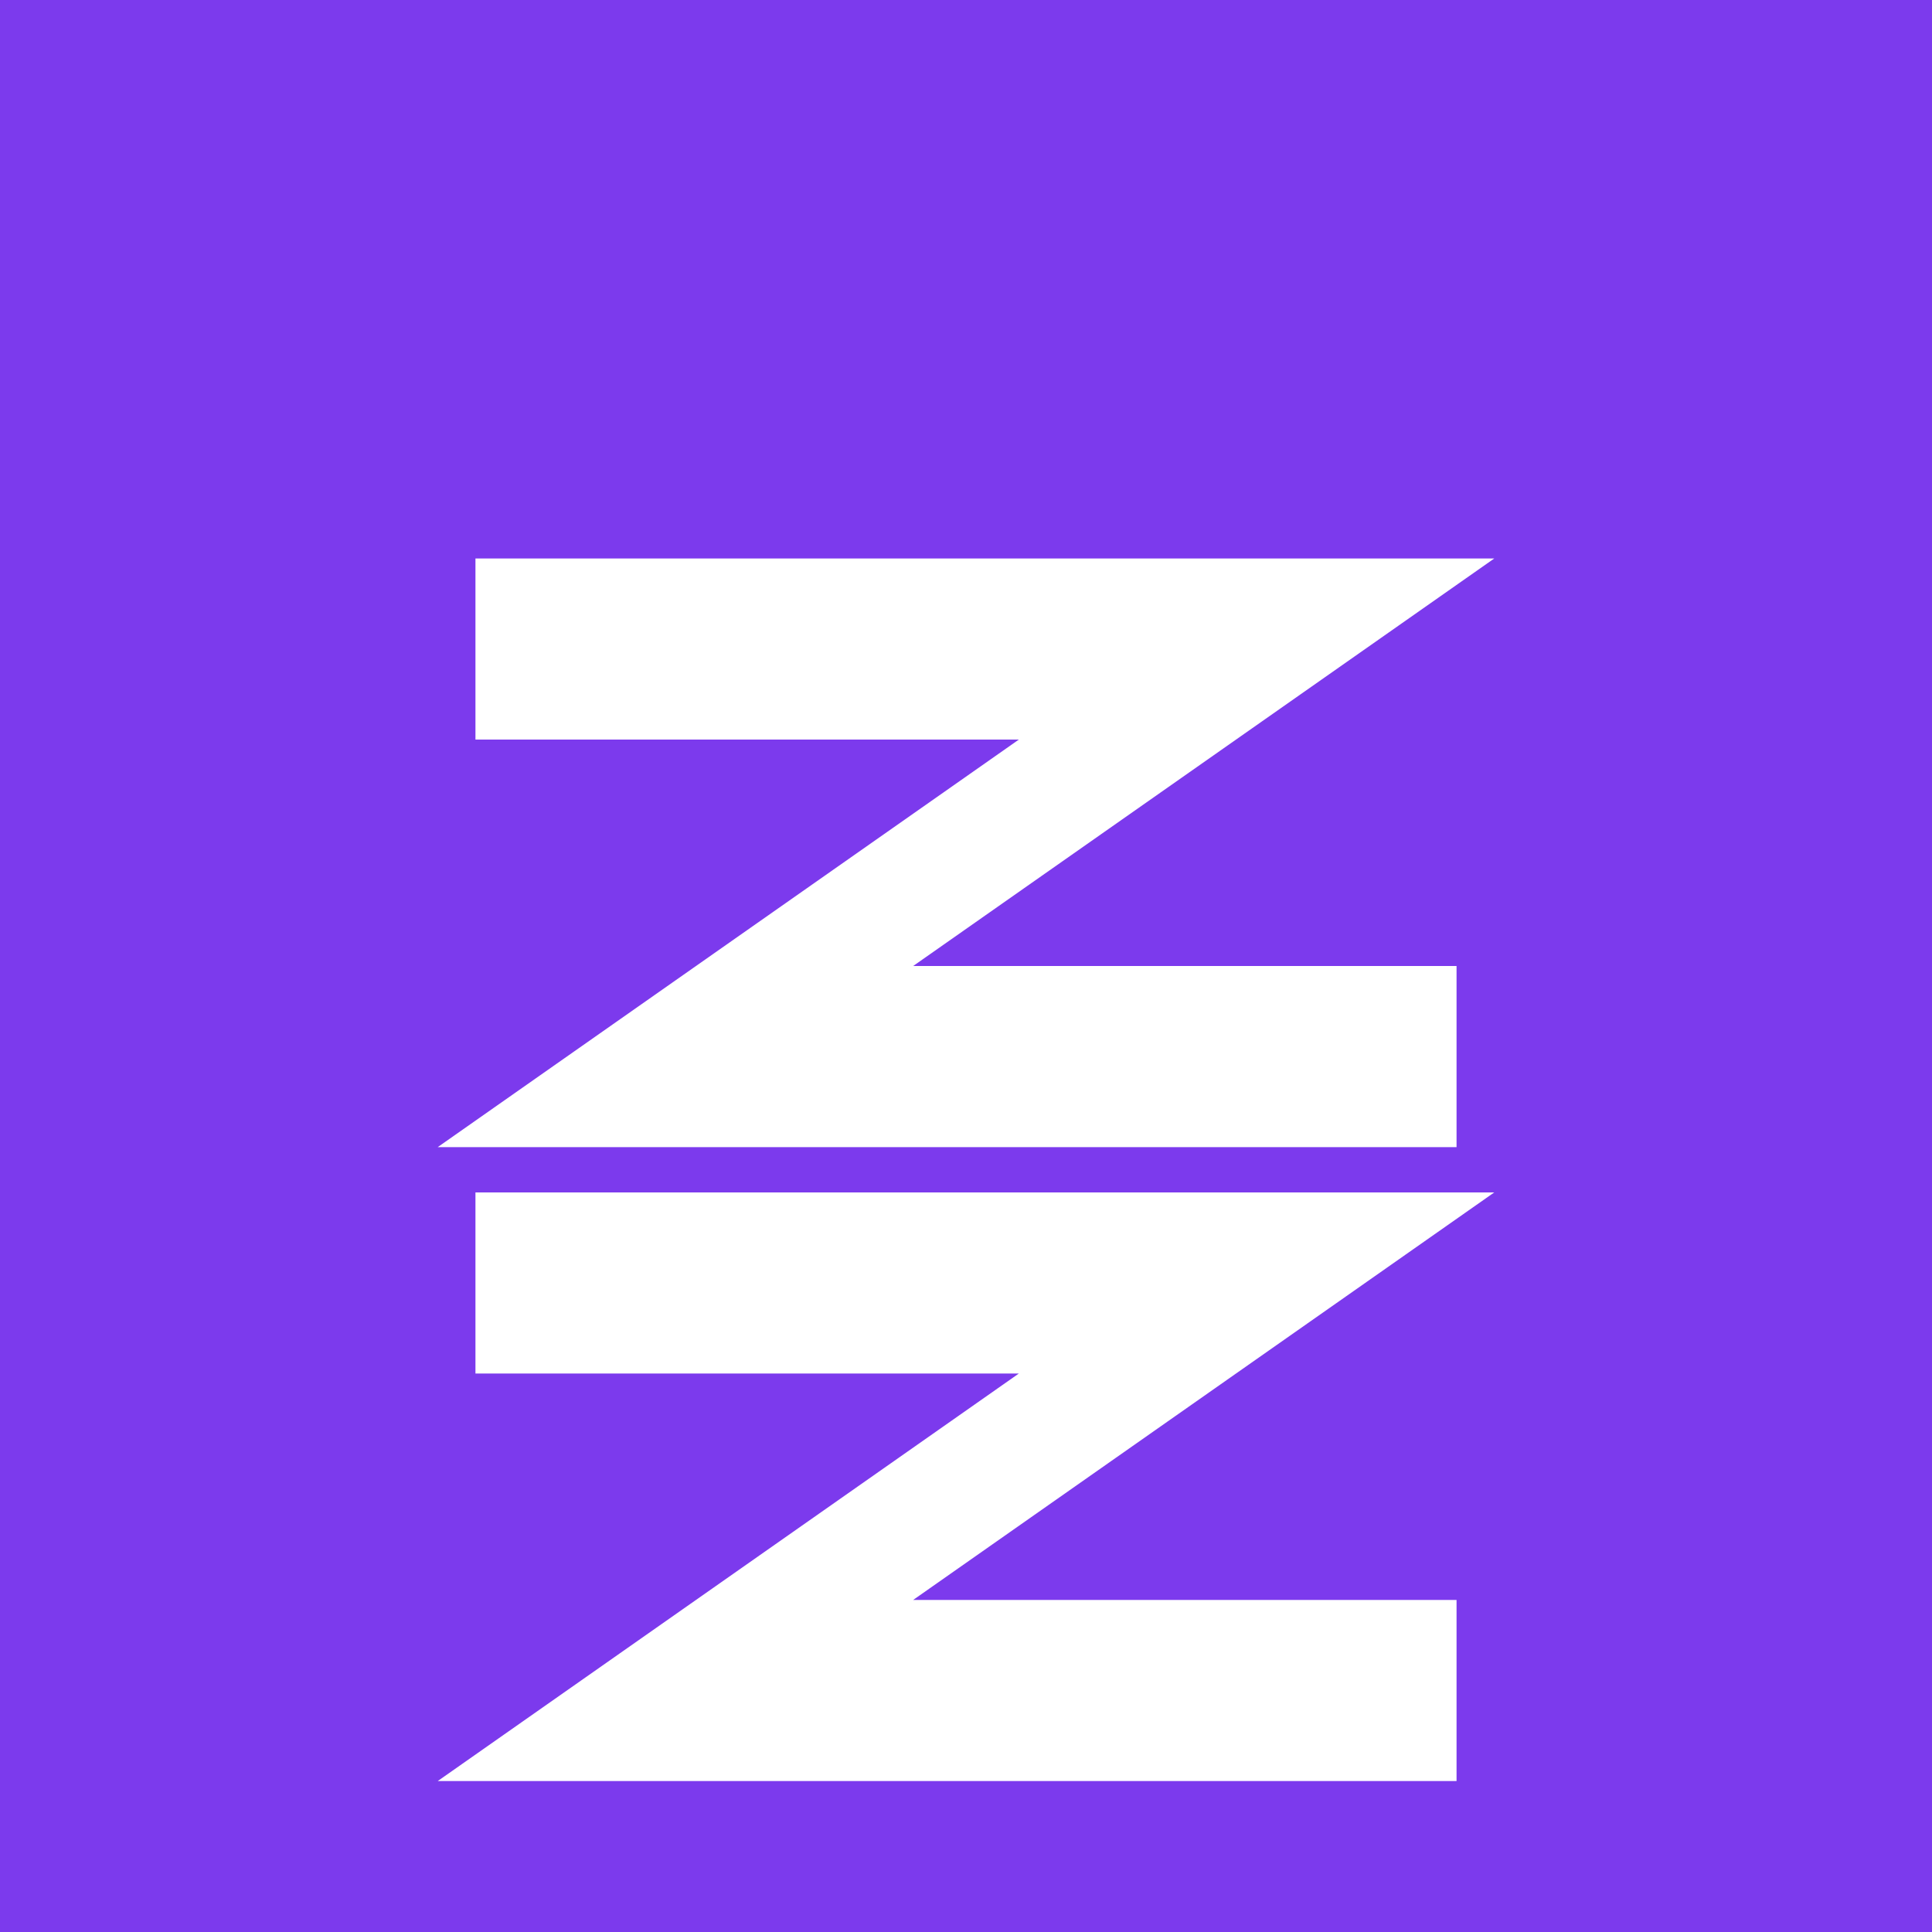
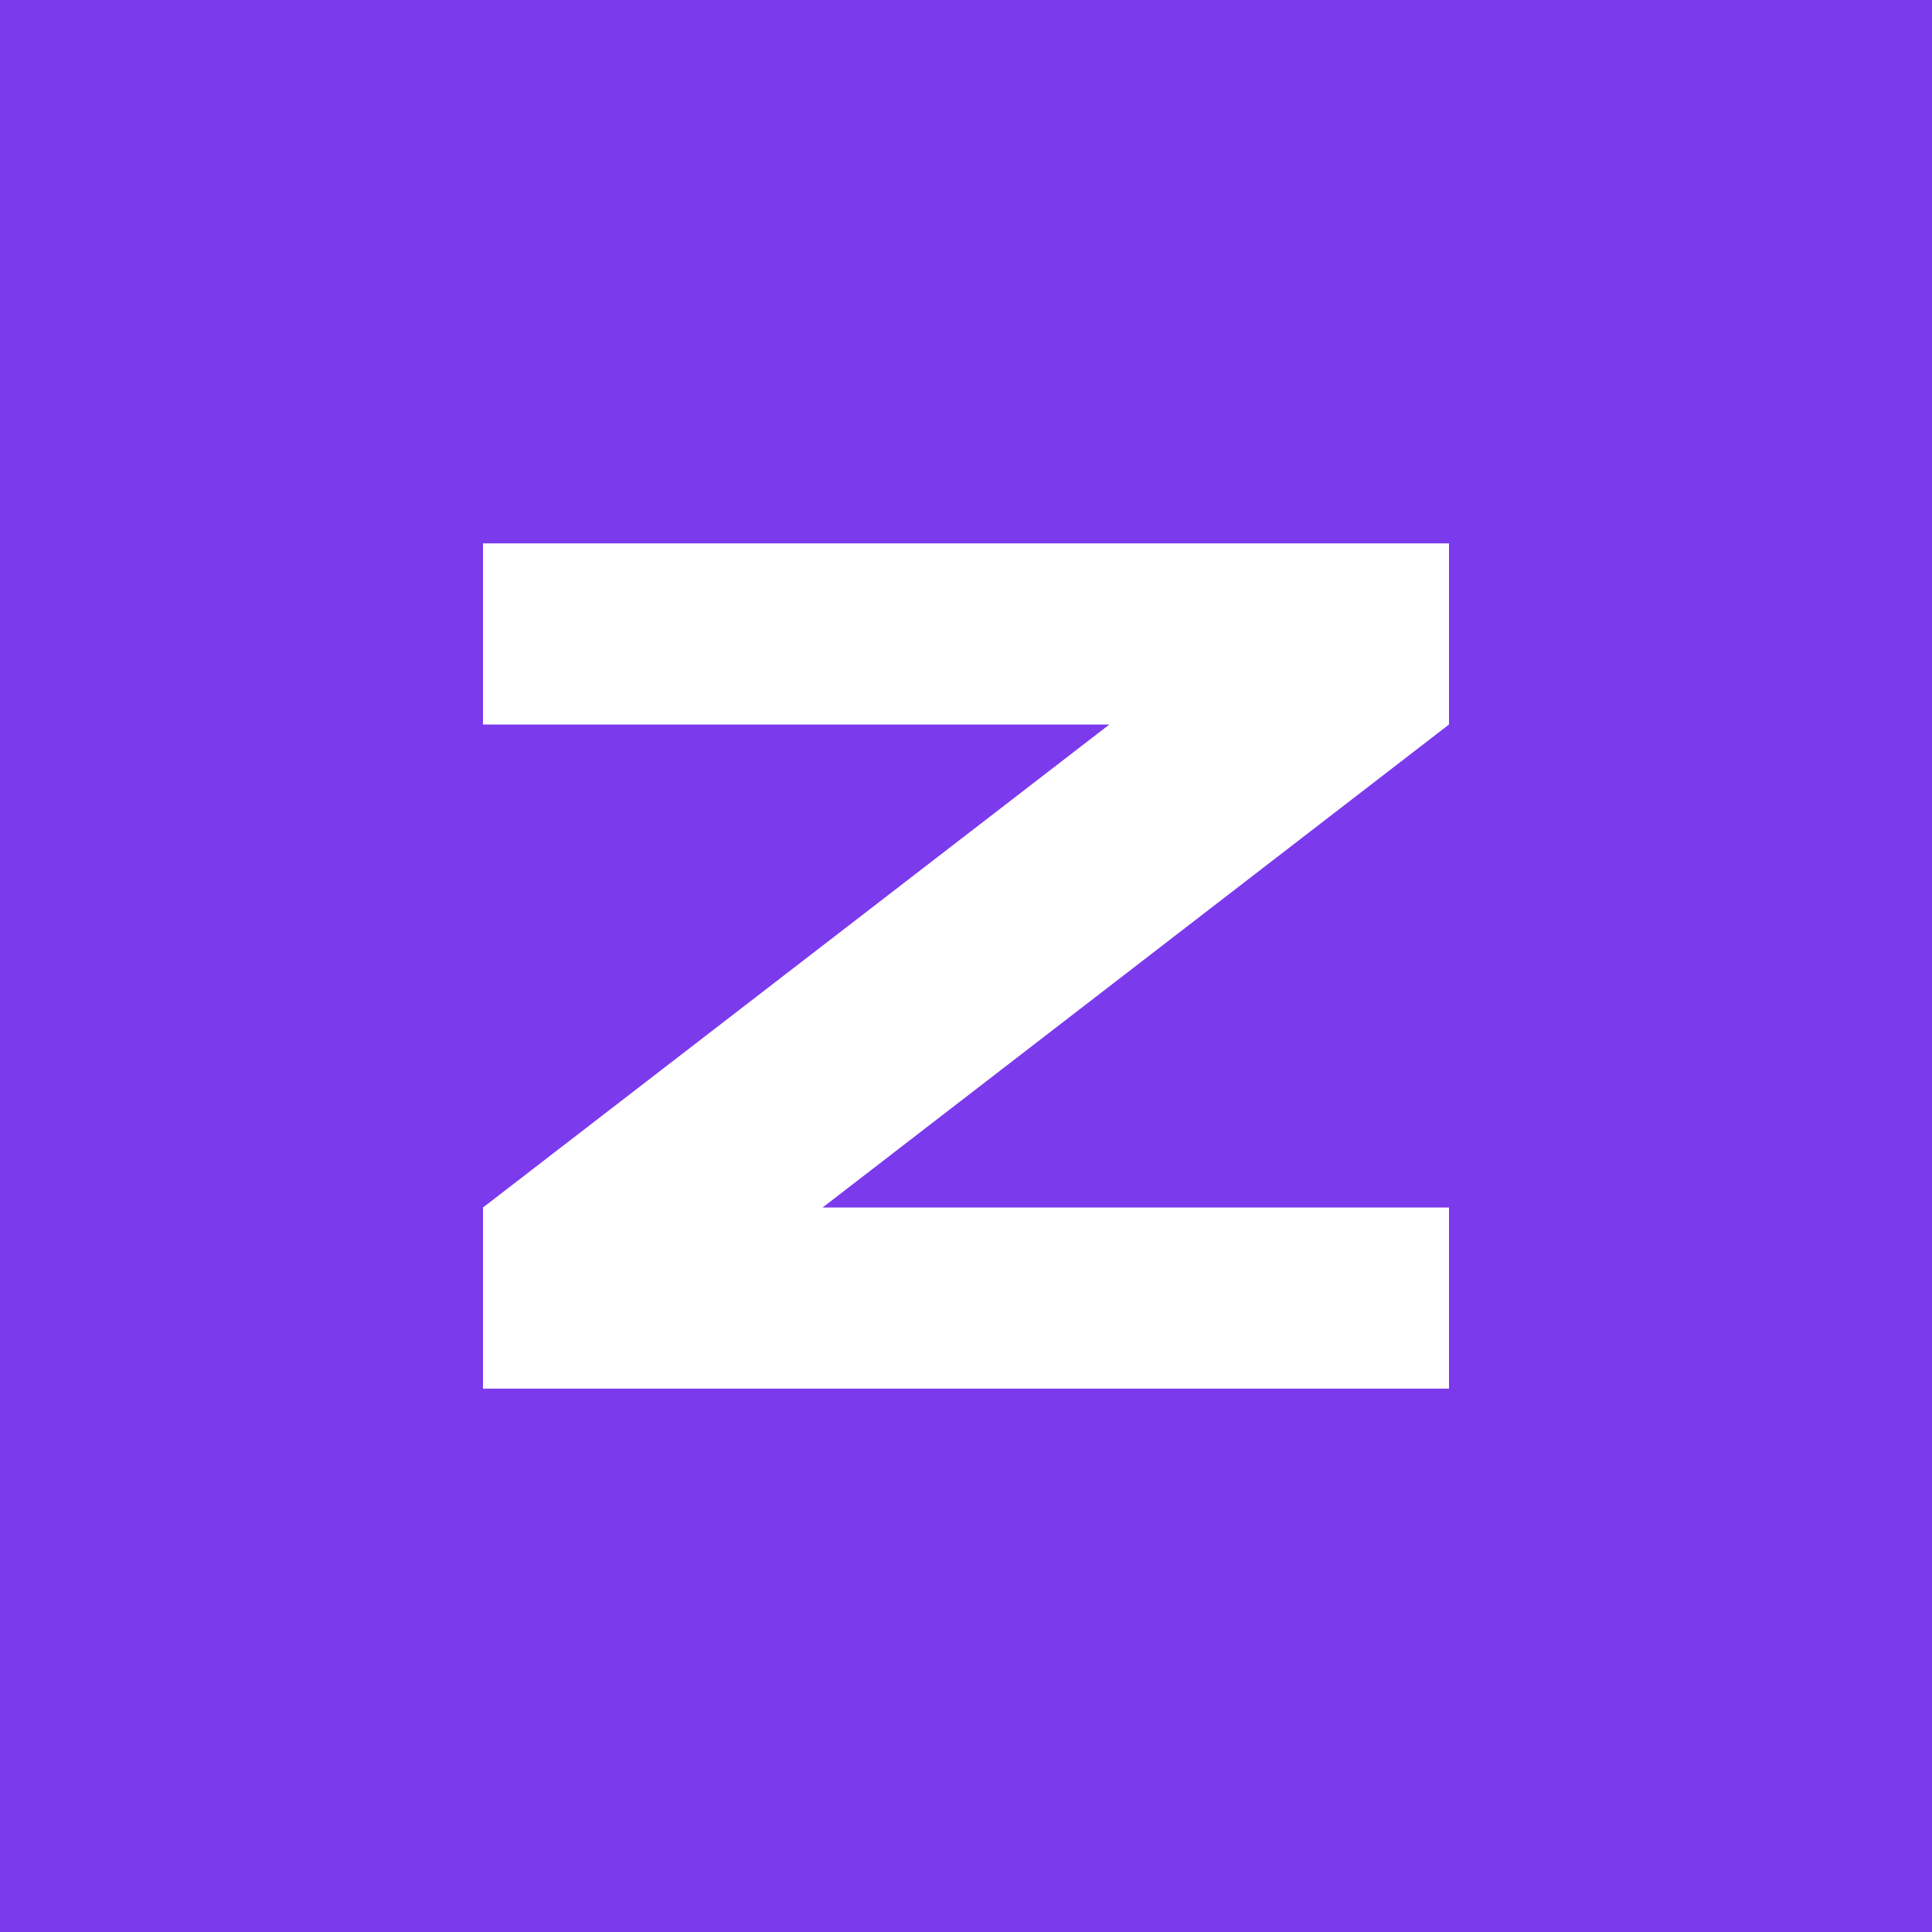
<svg xmlns="http://www.w3.org/2000/svg" viewBox="0 0 512 512">
  <rect width="512" height="512" fill="#7c3aed" />
-   <path fill="#fff" d="M116 148h280L242 256h144v48H116l154-108H126v-48Zm0 168h280L242 424h144v48H116l154-108H126v-48Z" />
+   <path fill="#fff" d="M128 144h256v48L218 320h166v48H128v-48l166-128H128z" />
</svg>
